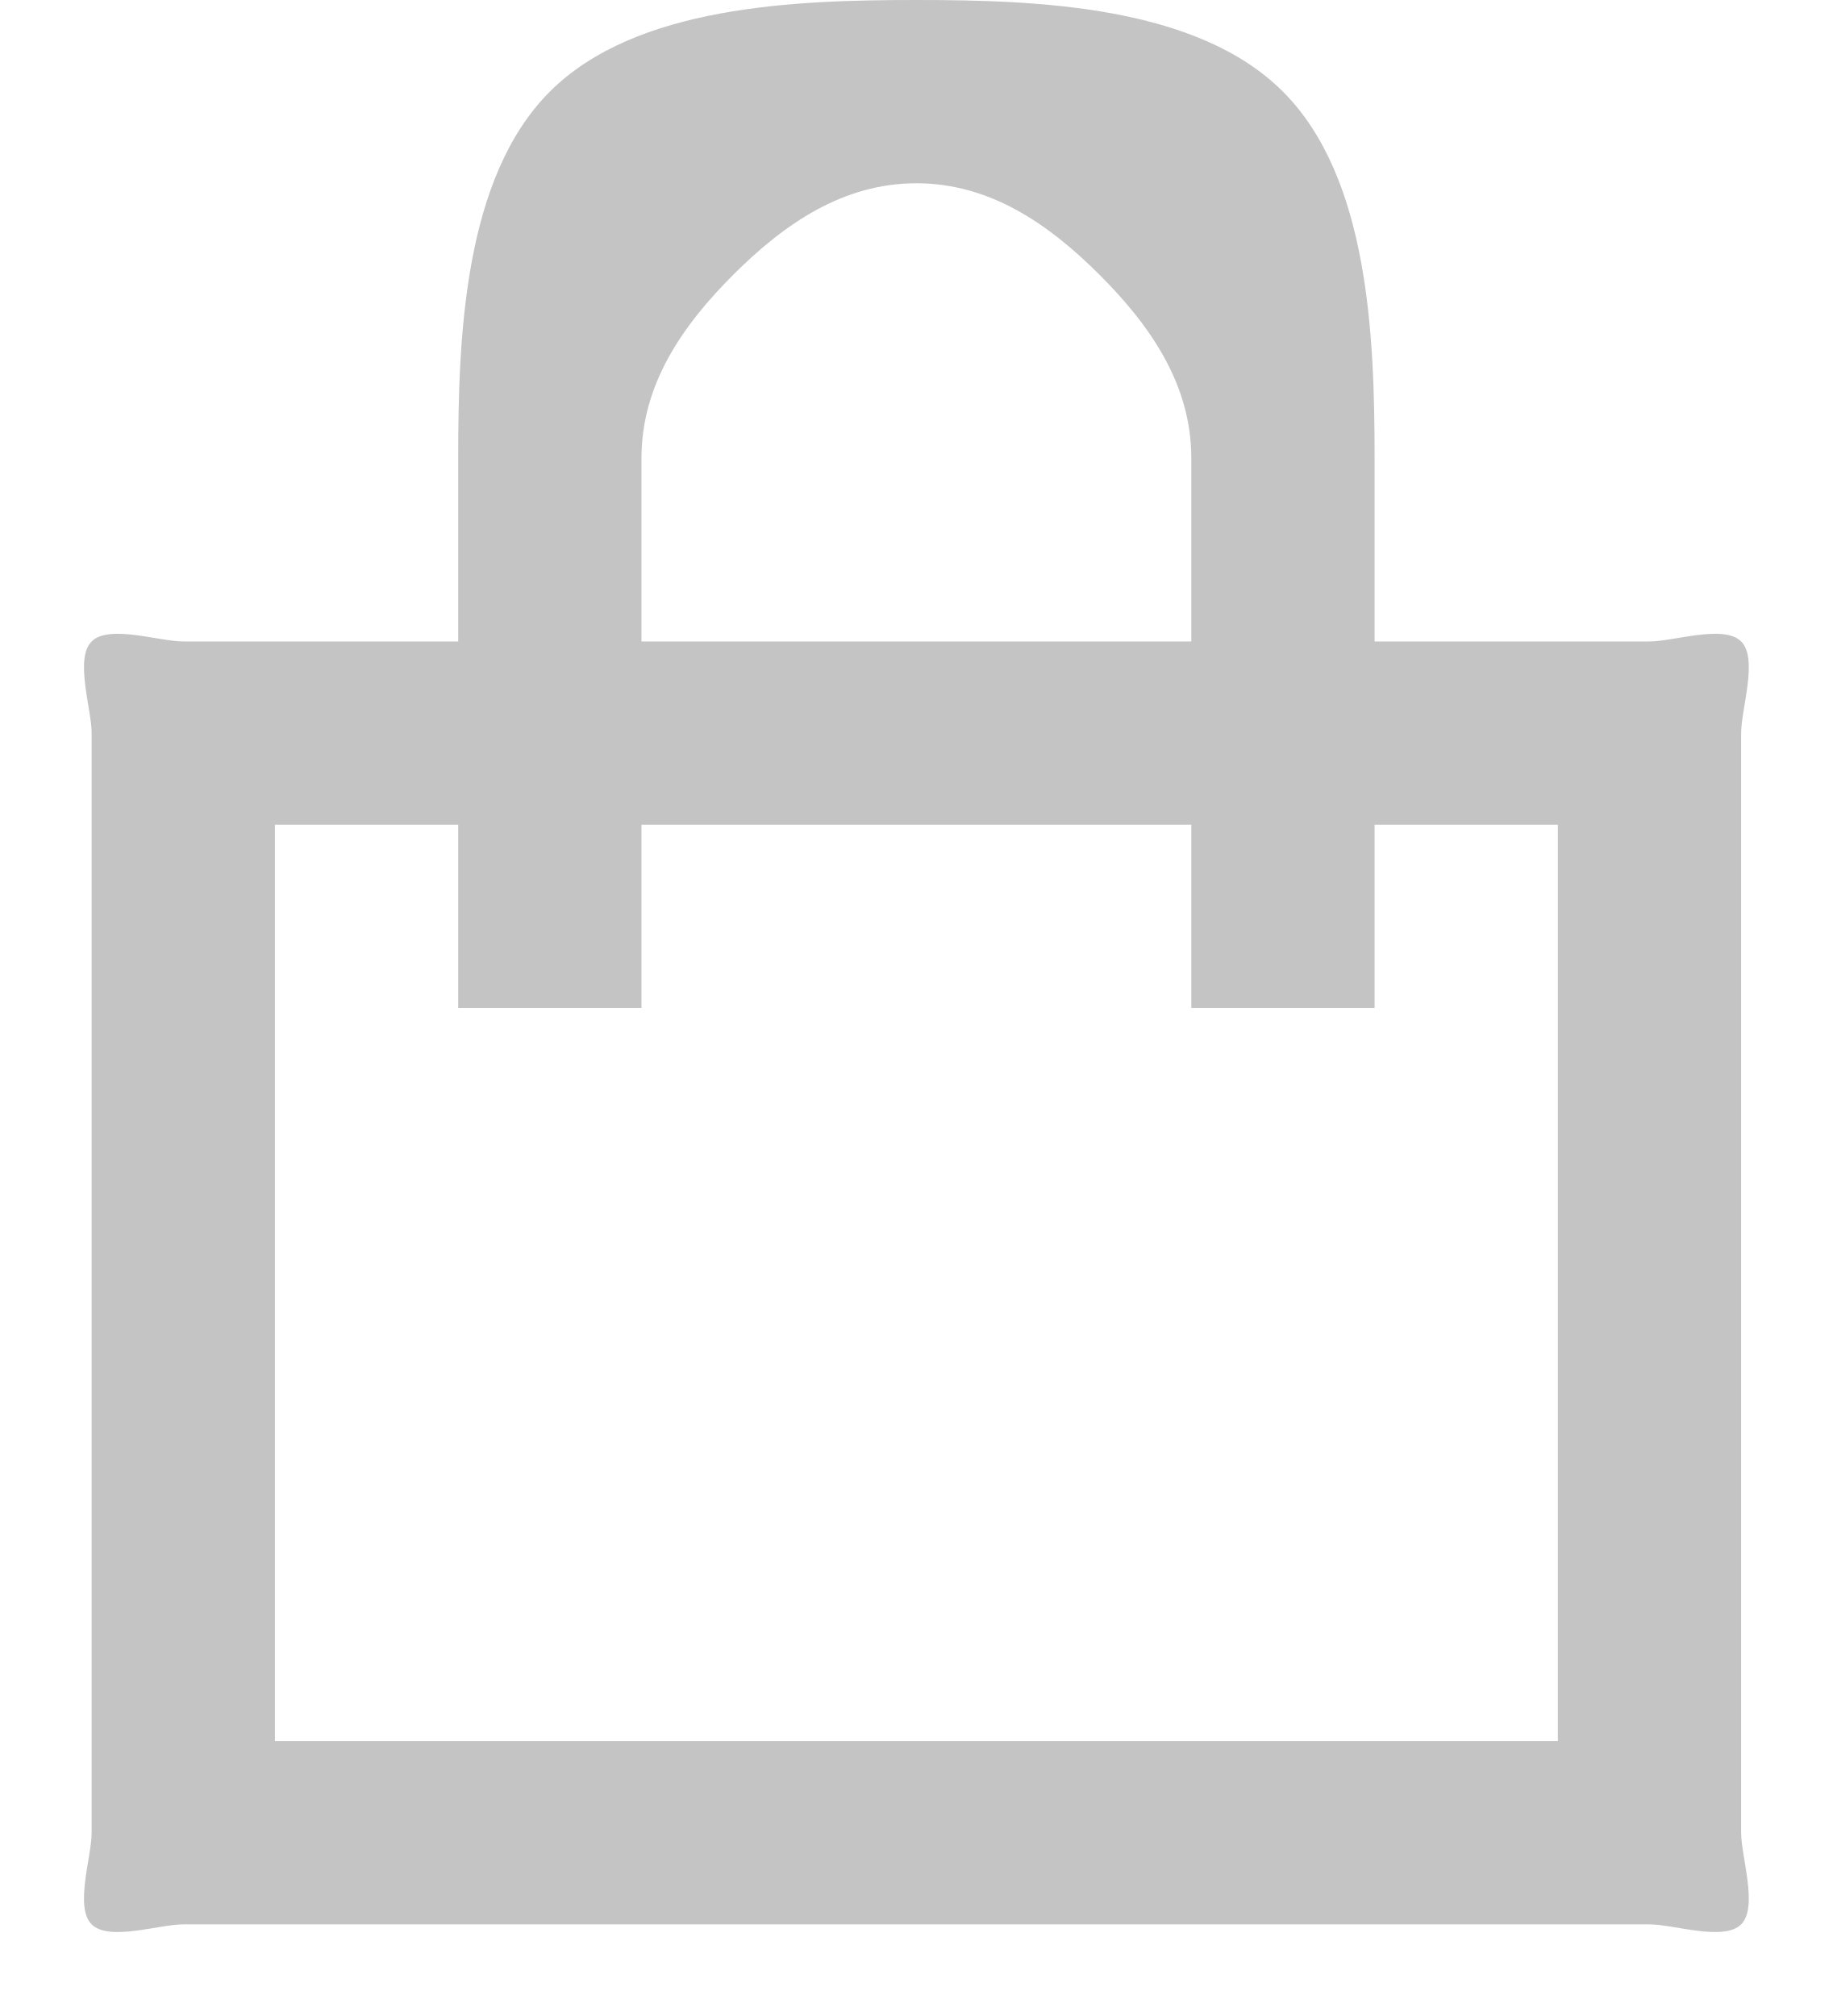
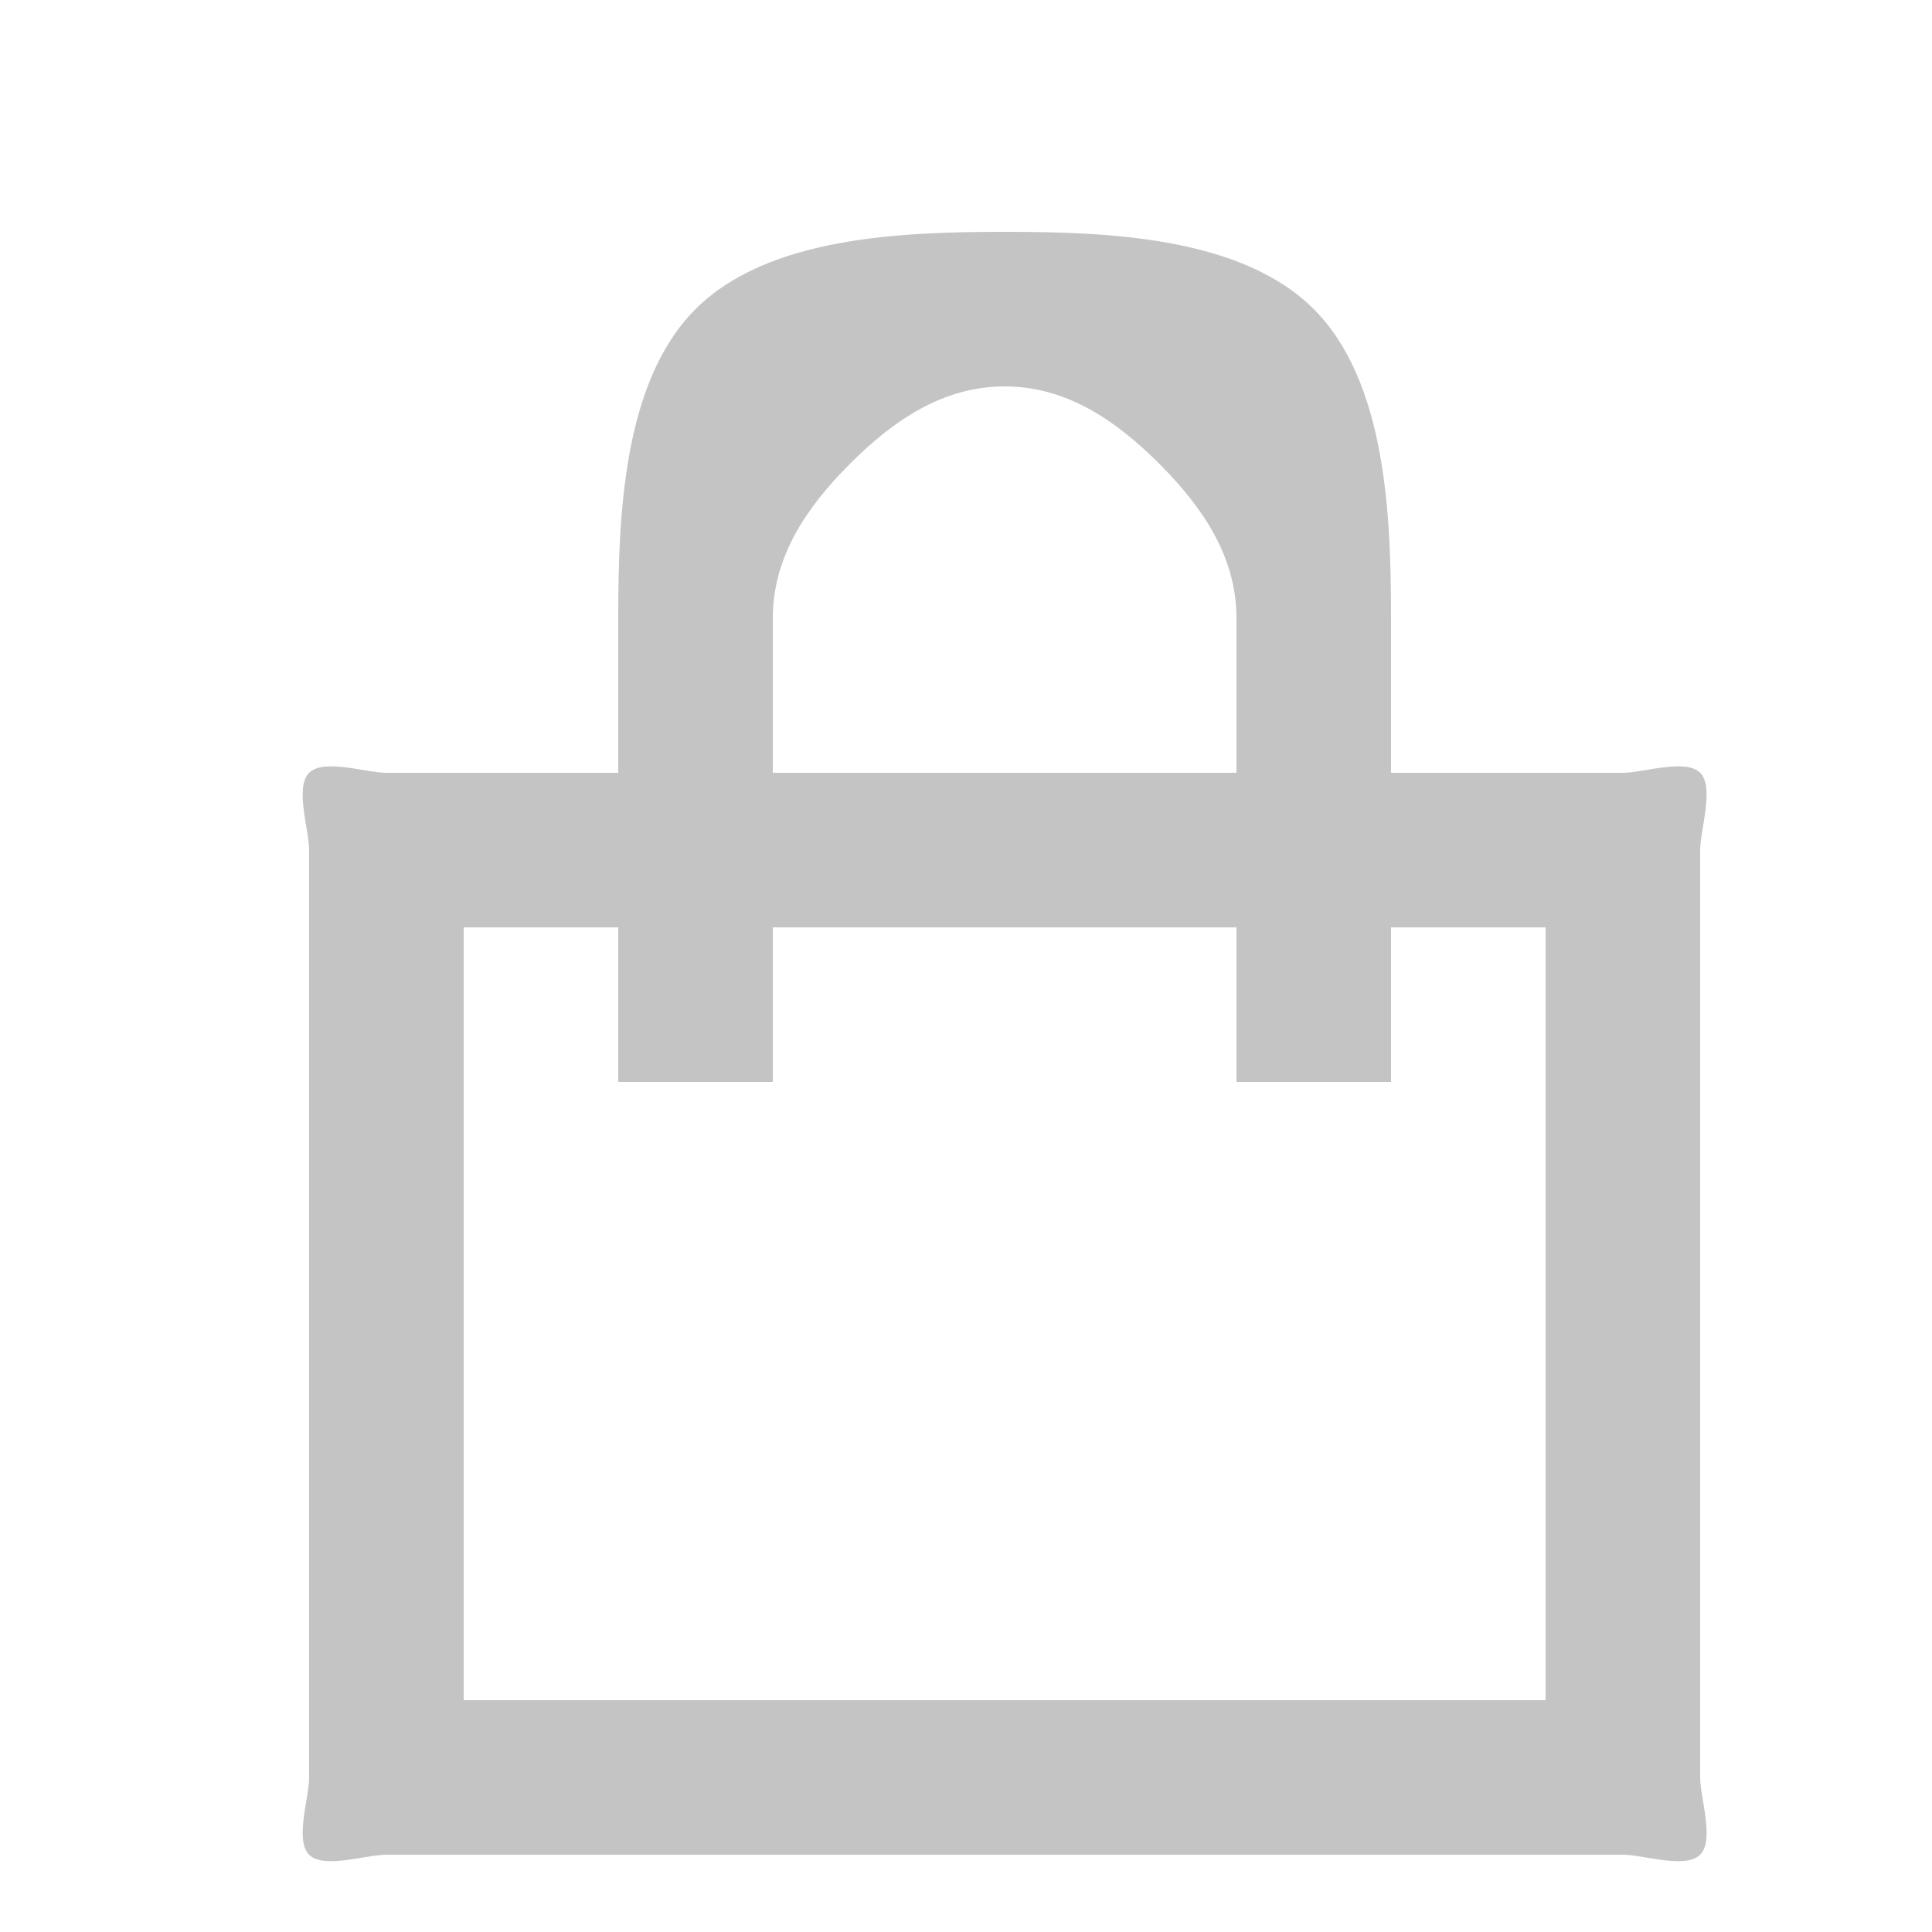
- <svg xmlns="http://www.w3.org/2000/svg" width="20" height="22" viewBox="0 0 20 22" fill="none">
+ <svg xmlns="http://www.w3.org/2000/svg" width="25" height="25" viewBox="-3 -3 25 25" fill="none">
  <path d="M5 7V5C5 3.674 5.062 1.938 6 1C6.938 0.062 8.674 0 10 0C11.326 0 13.062 0.062 14 1C14.938 1.938 15 3.674 15 5V7H18C18.265 7 18.812 6.812 19 7C19.188 7.188 19 7.735 19 8V20C19 20.265 19.188 20.812 19 21C18.812 21.188 18.265 21 18 21H2C1.735 21 1.188 21.188 1 21C0.812 20.812 1 20.265 1 20V8C1 7.735 0.812 7.188 1 7C1.188 6.812 1.735 7 2 7H5ZM5 9H3V19H17V9H15V11H13V9H7V11H5V9ZM7 7H13V5C13 4.204 12.563 3.563 12 3C11.437 2.437 10.796 2 10 2C9.204 2 8.563 2.437 8 3C7.437 3.563 7 4.204 7 5V7Z" fill="#C4C4C4" />
</svg>
